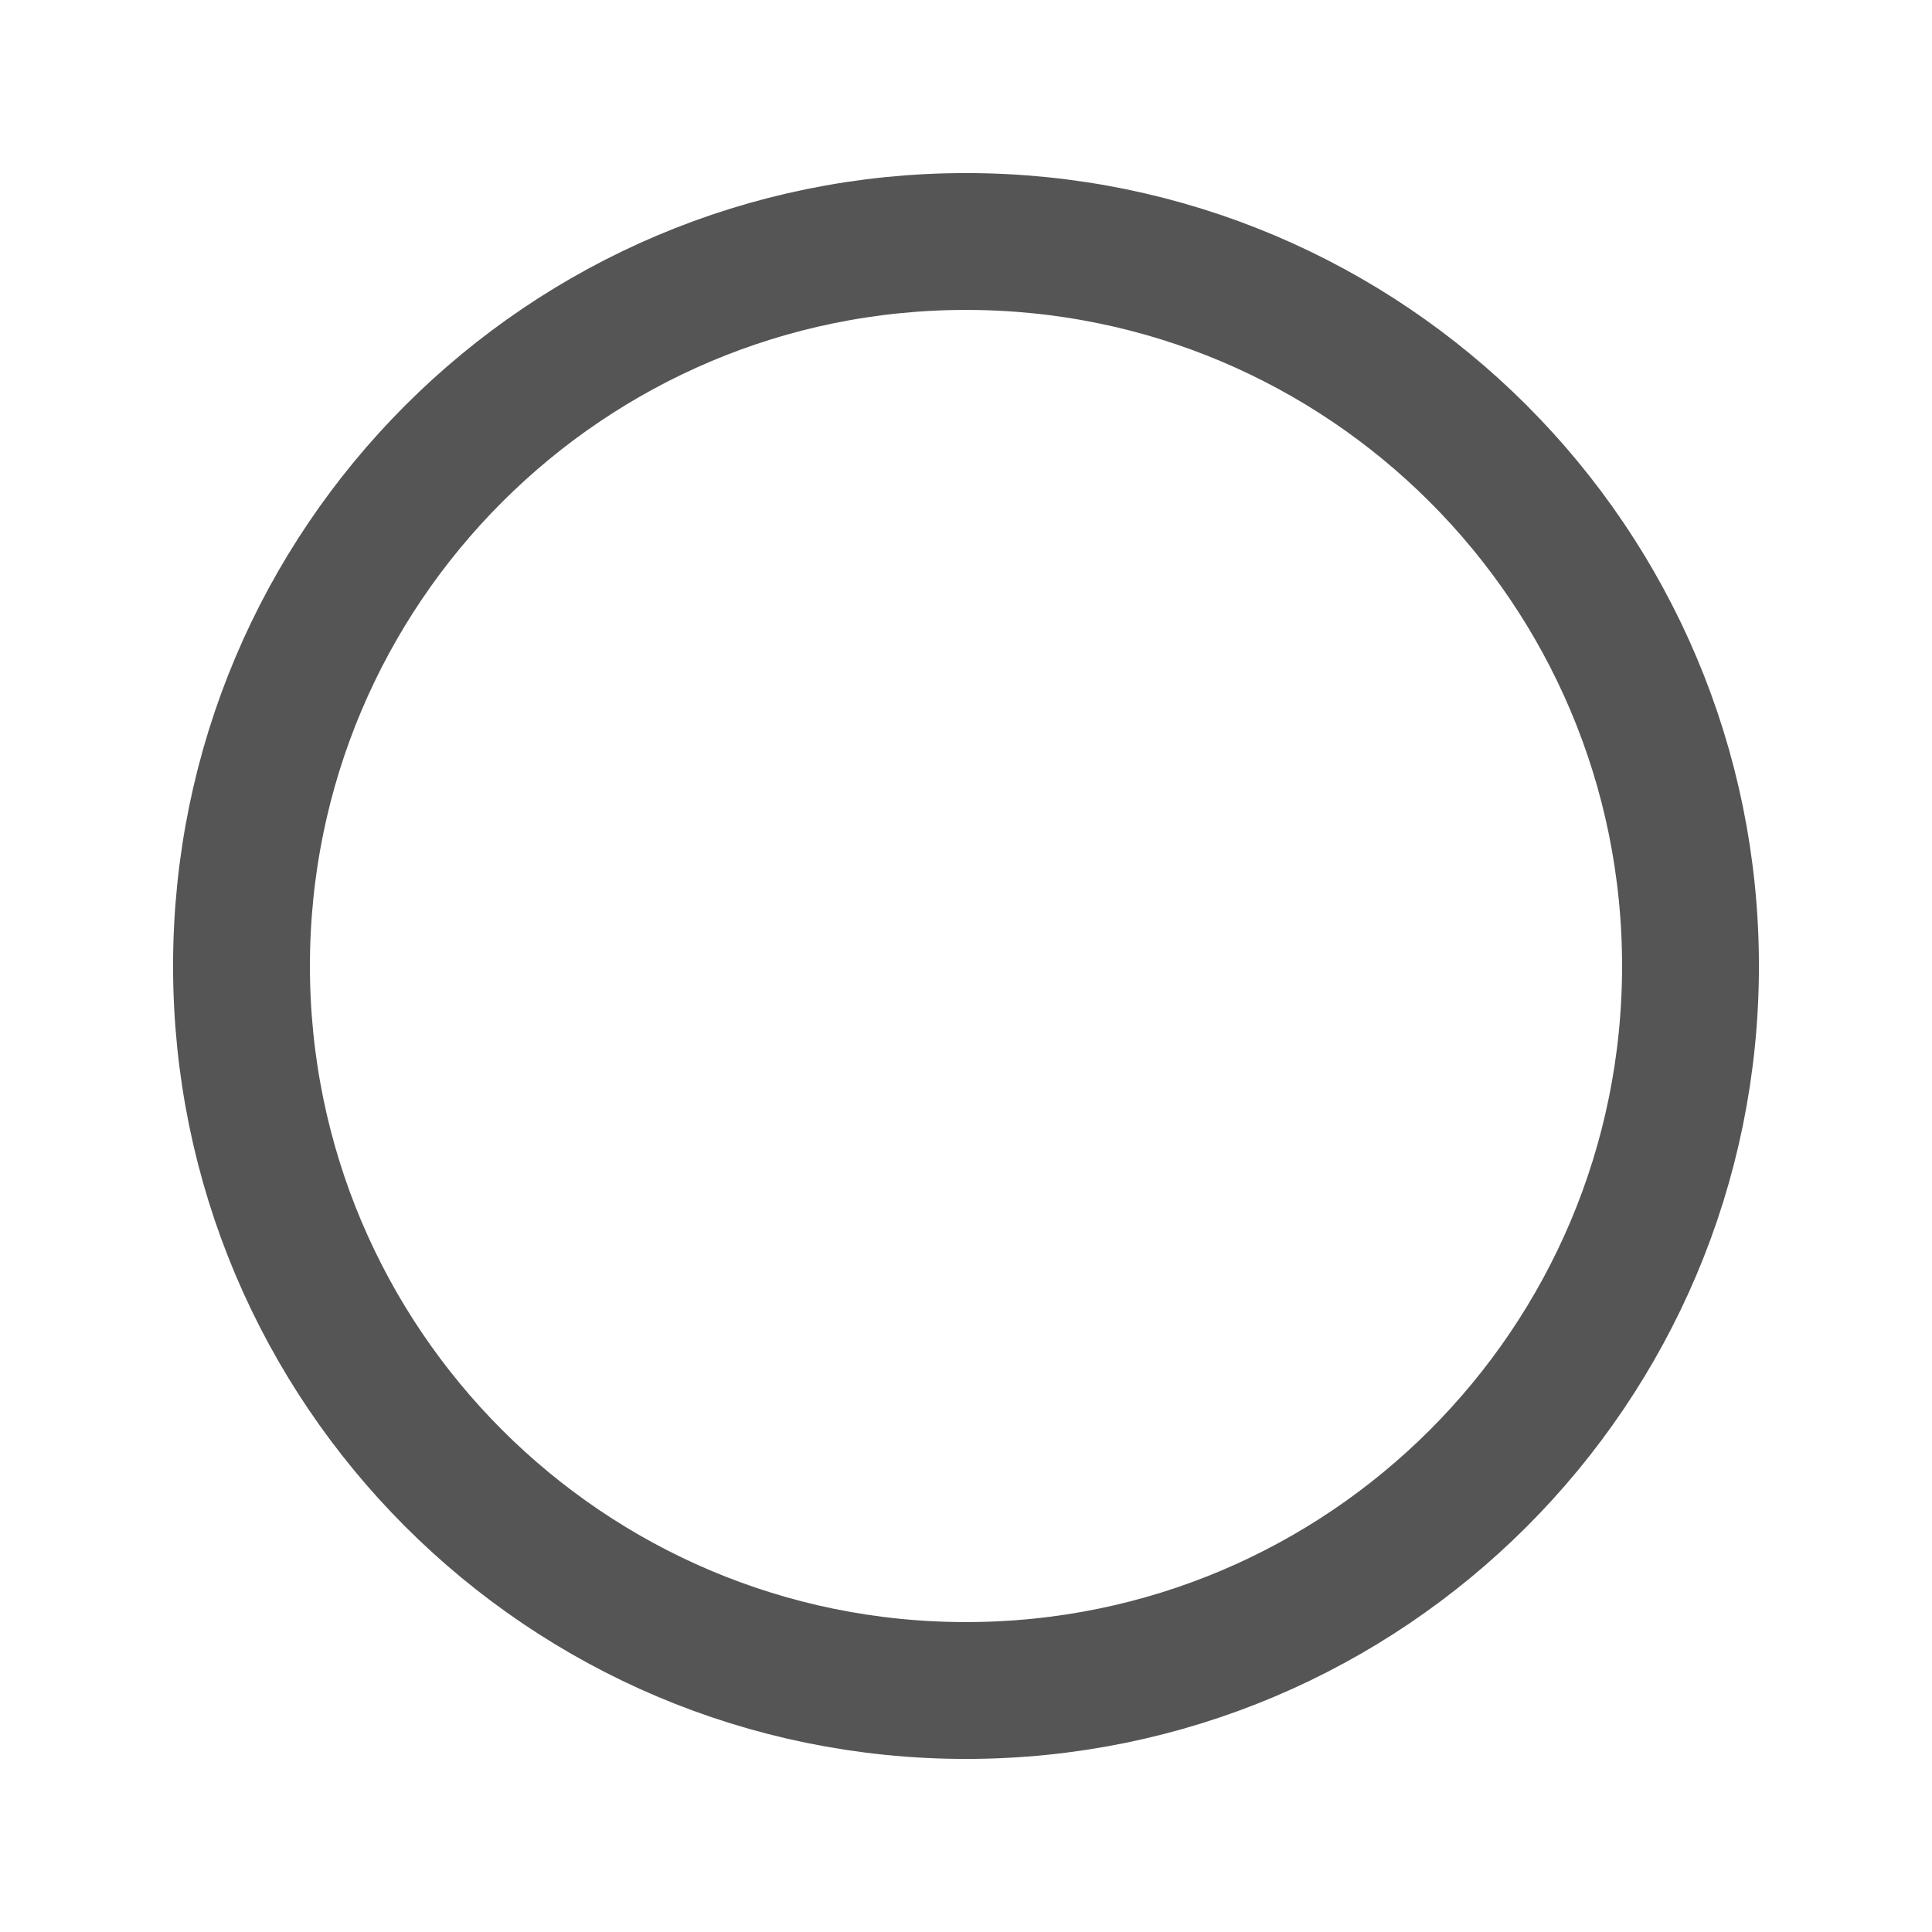
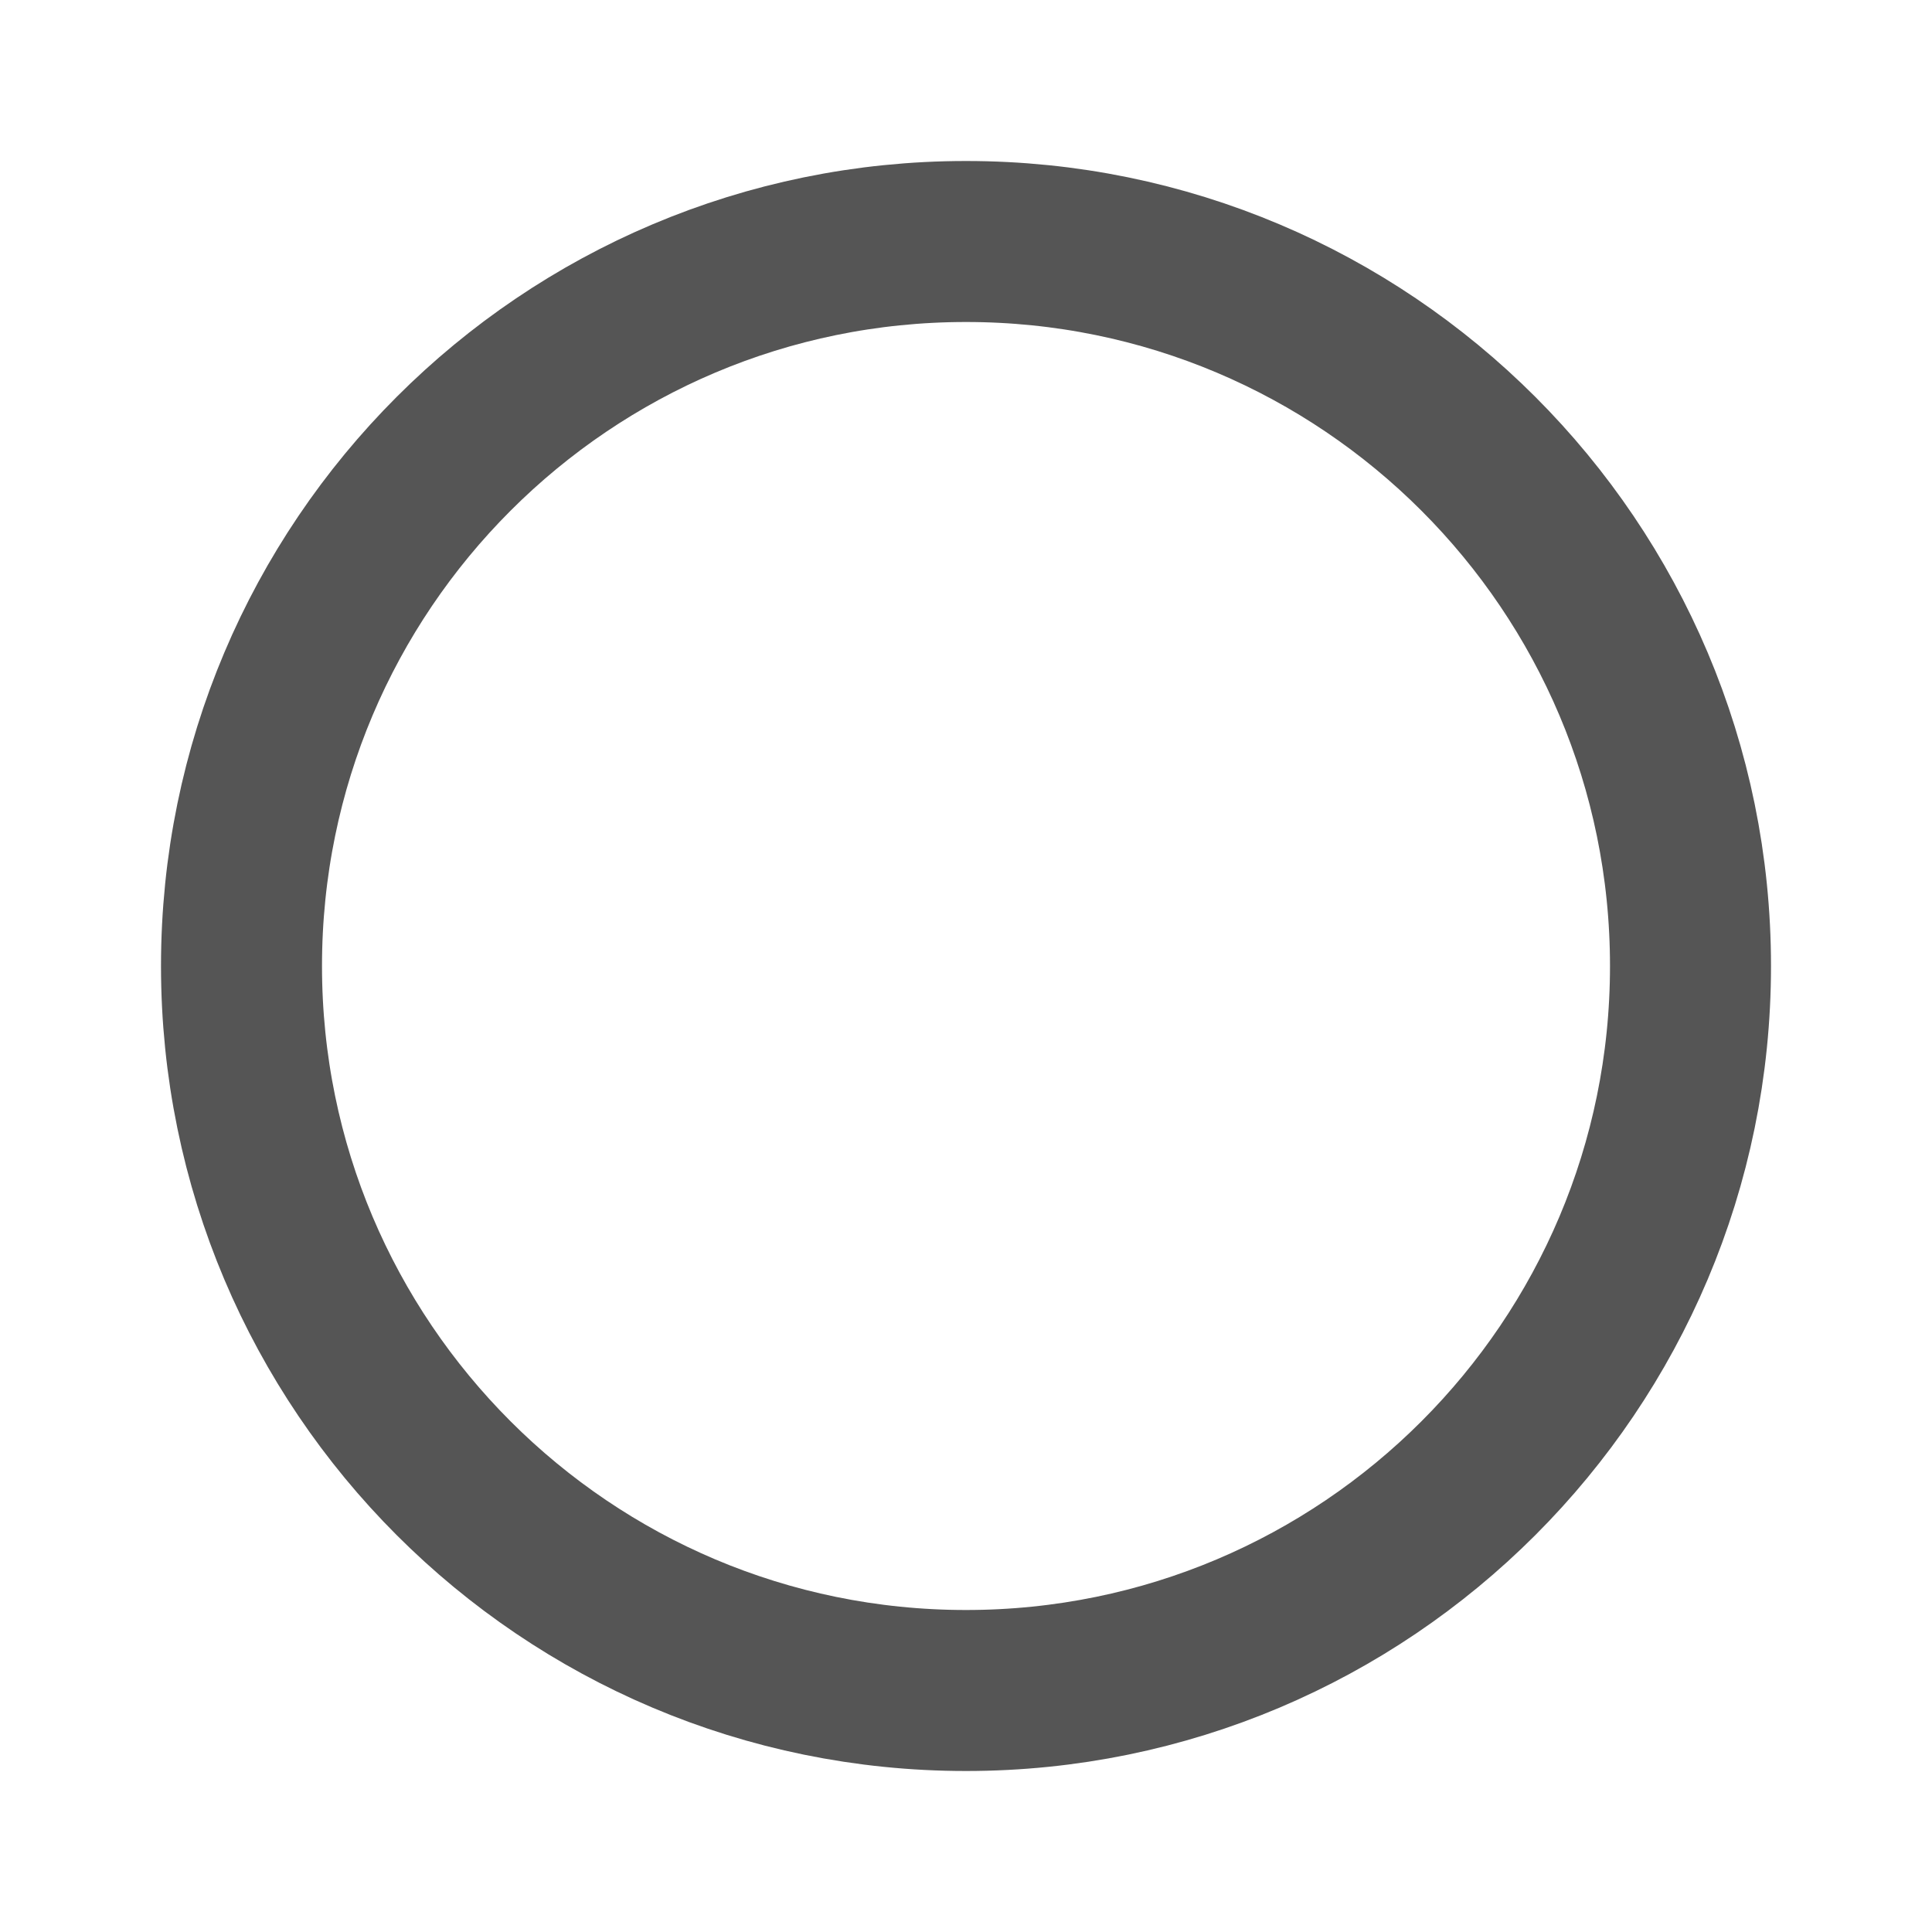
- <svg xmlns="http://www.w3.org/2000/svg" width="24" height="24" viewBox="0 0 24 24" fill="none" stroke="#555555" stroke-width="1.7" stroke-linecap="round" stroke-linejoin="round">
+ <svg xmlns="http://www.w3.org/2000/svg" width="24" height="24" viewBox="0 0 24 24" fill="none" stroke="#555555" stroke-width="2" stroke-linecap="round" stroke-linejoin="round">
  <path stroke="none" d="M0 0h24v24H0z" fill="none" />
  <path d="M12 12m-9 0a9 9 0 1 0 18 0a9 9 0 1 0 -18 0" />
</svg>
